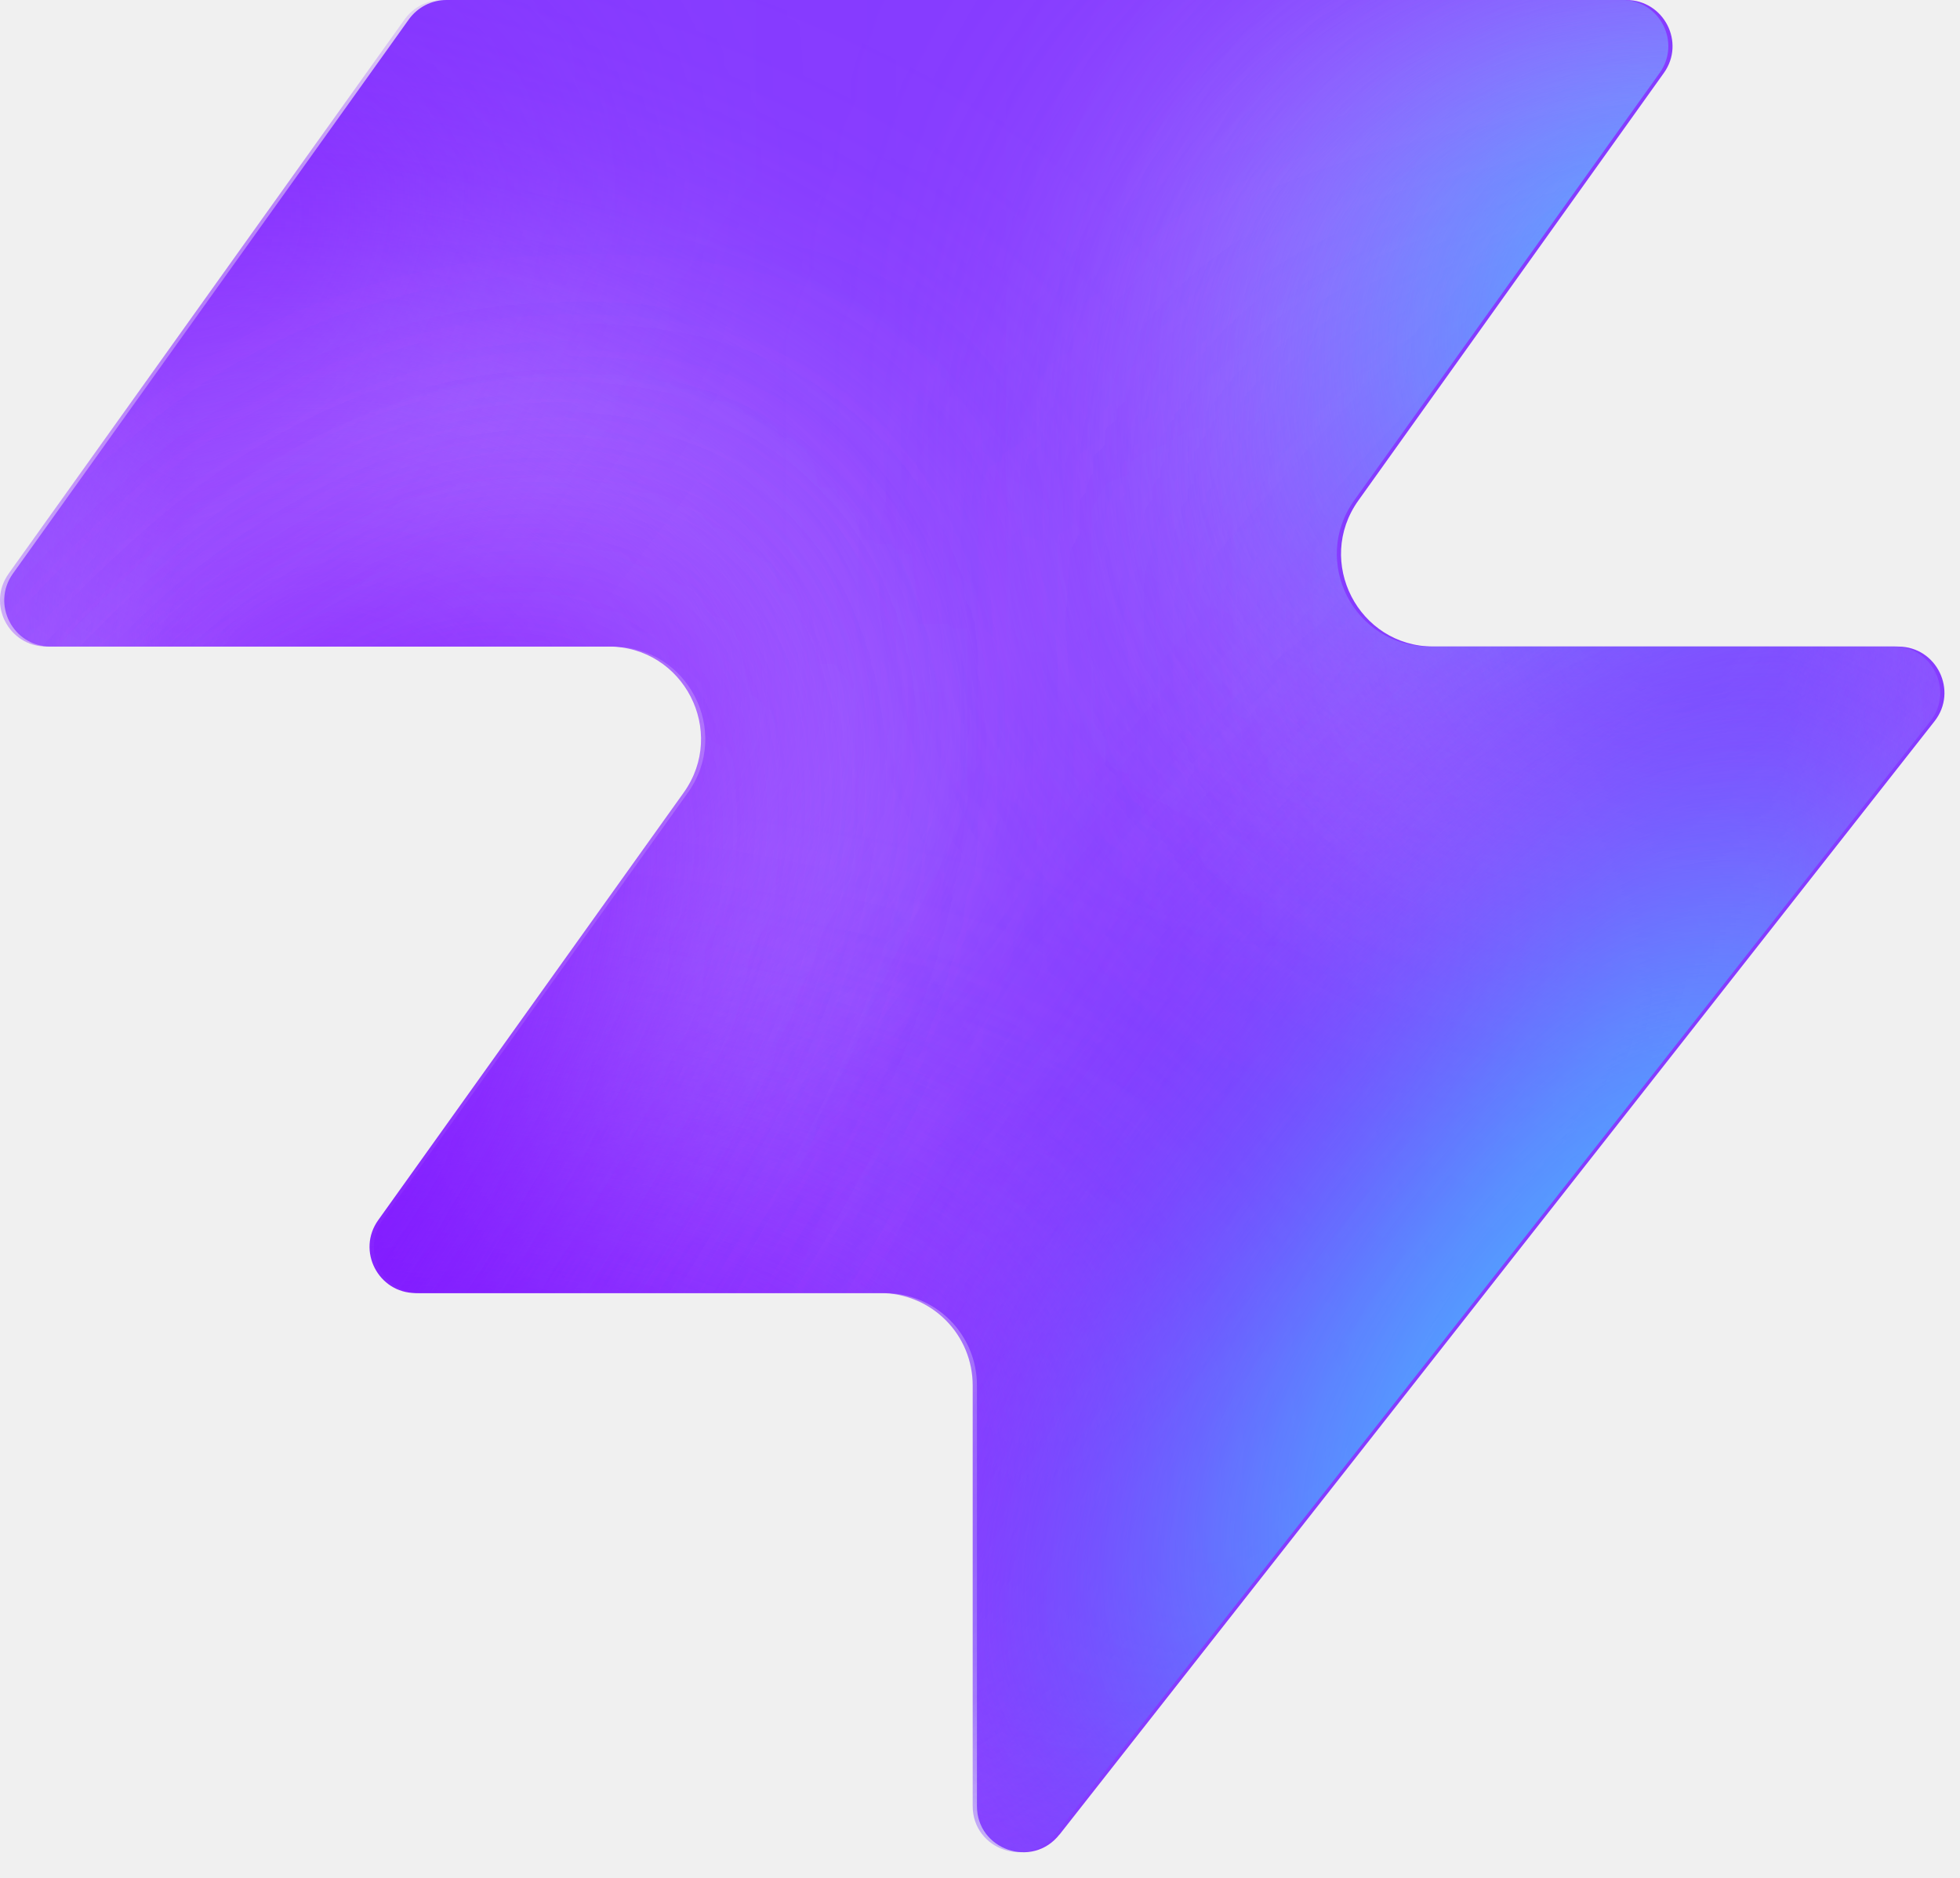
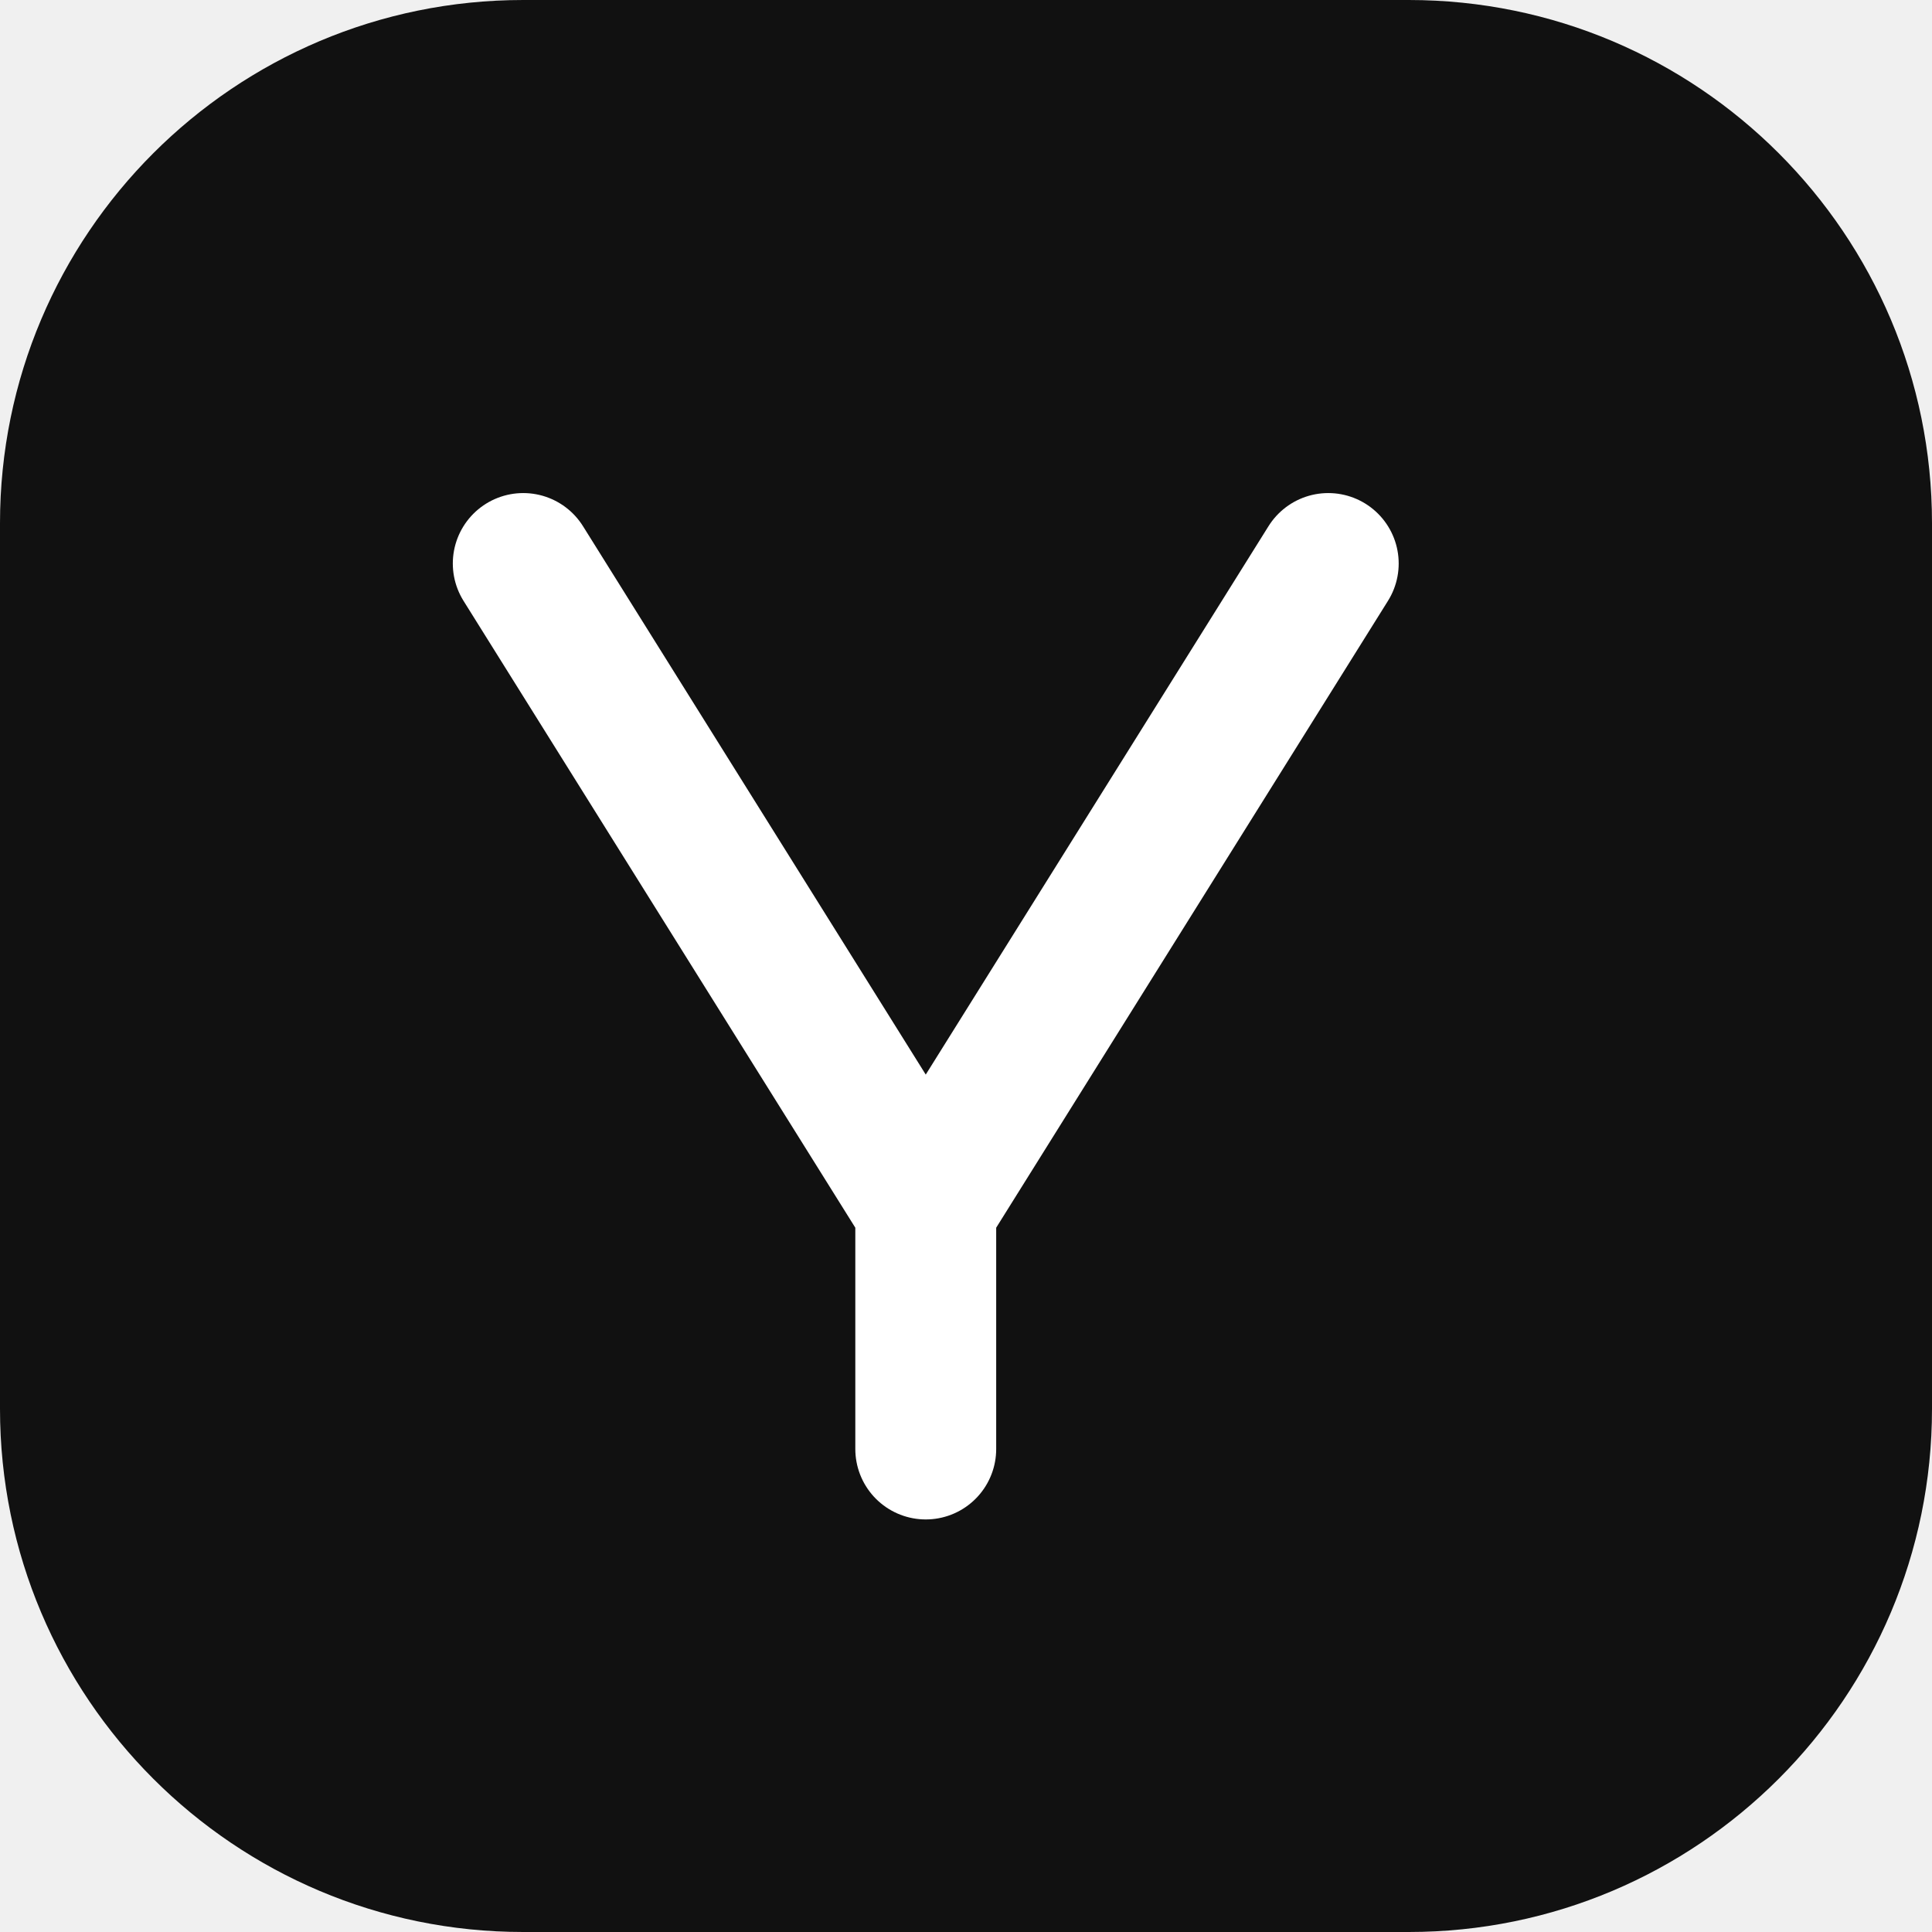
- <svg xmlns="http://www.w3.org/2000/svg" width="48" height="46" fill="none" viewBox="0 0 48 46">
-   <path fill="#863bff" d="M25.946 44.938c-.664.845-2.021.375-2.021-.698V33.937a2.26 2.26 0 0 0-2.262-2.262H10.287c-.92 0-1.456-1.04-.92-1.788l7.48-10.471c1.07-1.497 0-3.578-1.842-3.578H1.237c-.92 0-1.456-1.04-.92-1.788L10.013.474c.214-.297.556-.474.92-.474h28.894c.92 0 1.456 1.04.92 1.788l-7.48 10.471c-1.07 1.498 0 3.579 1.842 3.579h11.377c.943 0 1.473 1.088.89 1.83L25.947 44.94z" style="fill:#863bff;fill:color(display-p3 .525 .23 1);fill-opacity:1" />
-   <mask id="a" width="48" height="46" x="0" y="0" maskUnits="userSpaceOnUse" style="mask-type:alpha">
-     <path fill="#000" d="M25.842 44.938c-.664.844-2.021.375-2.021-.698V33.937a2.26 2.26 0 0 0-2.262-2.262H10.183c-.92 0-1.456-1.04-.92-1.788l7.48-10.471c1.07-1.498 0-3.579-1.842-3.579H1.133c-.92 0-1.456-1.04-.92-1.787L9.91.473c.214-.297.556-.474.92-.474h28.894c.92 0 1.456 1.04.92 1.788l-7.48 10.471c-1.07 1.498 0 3.578 1.842 3.578h11.377c.943 0 1.473 1.088.89 1.832L25.843 44.94z" style="fill:#000;fill-opacity:1" />
-   </mask>
-   <g mask="url(#a)">
-     <g filter="url(#b)">
-       <ellipse cx="5.508" cy="14.704" fill="#ede6ff" rx="5.508" ry="14.704" style="fill:#ede6ff;fill:color(display-p3 .927 .903 1);fill-opacity:1" transform="matrix(.00324 1 1 -.00324 -4.47 31.516)" />
-     </g>
-     <g filter="url(#c)">
-       <ellipse cx="10.399" cy="29.851" fill="#ede6ff" rx="10.399" ry="29.851" style="fill:#ede6ff;fill:color(display-p3 .927 .903 1);fill-opacity:1" transform="matrix(.00324 1 1 -.00324 -39.328 7.883)" />
-     </g>
-     <g filter="url(#d)">
-       <ellipse cx="5.508" cy="30.487" fill="#7e14ff" rx="5.508" ry="30.487" style="fill:#7e14ff;fill:color(display-p3 .492 .077 1);fill-opacity:1" transform="rotate(89.814 -25.913 -14.639)scale(1 -1)" />
-     </g>
-     <g filter="url(#e)">
-       <ellipse cx="5.508" cy="30.599" fill="#7e14ff" rx="5.508" ry="30.599" style="fill:#7e14ff;fill:color(display-p3 .492 .077 1);fill-opacity:1" transform="rotate(89.814 -32.644 -3.334)scale(1 -1)" />
-     </g>
-     <g filter="url(#f)">
-       <ellipse cx="5.508" cy="30.599" fill="#7e14ff" rx="5.508" ry="30.599" style="fill:#7e14ff;fill:color(display-p3 .492 .077 1);fill-opacity:1" transform="matrix(.00324 1 1 -.00324 -34.34 30.47)" />
-     </g>
-     <g filter="url(#g)">
-       <ellipse cx="14.072" cy="22.078" fill="#ede6ff" rx="14.072" ry="22.078" style="fill:#ede6ff;fill:color(display-p3 .927 .903 1);fill-opacity:1" transform="rotate(93.35 24.506 48.493)scale(-1 1)" />
-     </g>
-     <g filter="url(#h)">
-       <ellipse cx="3.47" cy="21.501" fill="#7e14ff" rx="3.47" ry="21.501" style="fill:#7e14ff;fill:color(display-p3 .492 .077 1);fill-opacity:1" transform="rotate(89.009 28.708 47.59)scale(-1 1)" />
-     </g>
-     <g filter="url(#i)">
-       <ellipse cx="3.47" cy="21.501" fill="#7e14ff" rx="3.47" ry="21.501" style="fill:#7e14ff;fill:color(display-p3 .492 .077 1);fill-opacity:1" transform="rotate(89.009 28.708 47.59)scale(-1 1)" />
-     </g>
-     <g filter="url(#j)">
-       <ellipse cx=".387" cy="8.972" fill="#7e14ff" rx="4.407" ry="29.108" style="fill:#7e14ff;fill:color(display-p3 .492 .077 1);fill-opacity:1" transform="rotate(39.51 .387 8.972)" />
-     </g>
-     <g filter="url(#k)">
-       <ellipse cx="47.523" cy="-6.092" fill="#7e14ff" rx="4.407" ry="29.108" style="fill:#7e14ff;fill:color(display-p3 .492 .077 1);fill-opacity:1" transform="rotate(37.892 47.523 -6.092)" />
-     </g>
-     <g filter="url(#l)">
-       <ellipse cx="41.412" cy="6.333" fill="#47bfff" rx="5.971" ry="9.665" style="fill:#47bfff;fill:color(display-p3 .28 .748 1);fill-opacity:1" transform="rotate(37.892 41.412 6.333)" />
-     </g>
-     <g filter="url(#m)">
-       <ellipse cx="-1.879" cy="38.332" fill="#7e14ff" rx="4.407" ry="29.108" style="fill:#7e14ff;fill:color(display-p3 .492 .077 1);fill-opacity:1" transform="rotate(37.892 -1.88 38.332)" />
-     </g>
-     <g filter="url(#n)">
-       <ellipse cx="-1.879" cy="38.332" fill="#7e14ff" rx="4.407" ry="29.108" style="fill:#7e14ff;fill:color(display-p3 .492 .077 1);fill-opacity:1" transform="rotate(37.892 -1.88 38.332)" />
-     </g>
-     <g filter="url(#o)">
-       <ellipse cx="35.651" cy="29.907" fill="#7e14ff" rx="4.407" ry="29.108" style="fill:#7e14ff;fill:color(display-p3 .492 .077 1);fill-opacity:1" transform="rotate(37.892 35.651 29.907)" />
-     </g>
-     <g filter="url(#p)">
-       <ellipse cx="38.418" cy="32.4" fill="#47bfff" rx="5.971" ry="15.297" style="fill:#47bfff;fill:color(display-p3 .28 .748 1);fill-opacity:1" transform="rotate(37.892 38.418 32.4)" />
-     </g>
-   </g>
-   <defs>
-     <filter id="b" width="60.045" height="41.654" x="-19.77" y="16.149" color-interpolation-filters="sRGB" filterUnits="userSpaceOnUse">
-       <feFlood flood-opacity="0" result="BackgroundImageFix" />
-       <feBlend in="SourceGraphic" in2="BackgroundImageFix" result="shape" />
-       <feGaussianBlur result="effect1_foregroundBlur_2002_17158" stdDeviation="7.659" />
-     </filter>
-     <filter id="c" width="90.34" height="51.437" x="-54.613" y="-7.533" color-interpolation-filters="sRGB" filterUnits="userSpaceOnUse">
-       <feFlood flood-opacity="0" result="BackgroundImageFix" />
-       <feBlend in="SourceGraphic" in2="BackgroundImageFix" result="shape" />
-       <feGaussianBlur result="effect1_foregroundBlur_2002_17158" stdDeviation="7.659" />
-     </filter>
-     <filter id="d" width="79.355" height="29.4" x="-49.64" y="2.03" color-interpolation-filters="sRGB" filterUnits="userSpaceOnUse">
-       <feFlood flood-opacity="0" result="BackgroundImageFix" />
-       <feBlend in="SourceGraphic" in2="BackgroundImageFix" result="shape" />
-       <feGaussianBlur result="effect1_foregroundBlur_2002_17158" stdDeviation="4.596" />
-     </filter>
-     <filter id="e" width="79.579" height="29.4" x="-45.045" y="20.029" color-interpolation-filters="sRGB" filterUnits="userSpaceOnUse">
-       <feFlood flood-opacity="0" result="BackgroundImageFix" />
-       <feBlend in="SourceGraphic" in2="BackgroundImageFix" result="shape" />
-       <feGaussianBlur result="effect1_foregroundBlur_2002_17158" stdDeviation="4.596" />
-     </filter>
-     <filter id="f" width="79.579" height="29.4" x="-43.513" y="21.178" color-interpolation-filters="sRGB" filterUnits="userSpaceOnUse">
-       <feFlood flood-opacity="0" result="BackgroundImageFix" />
-       <feBlend in="SourceGraphic" in2="BackgroundImageFix" result="shape" />
-       <feGaussianBlur result="effect1_foregroundBlur_2002_17158" stdDeviation="4.596" />
-     </filter>
-     <filter id="g" width="74.749" height="58.852" x="15.756" y="-17.901" color-interpolation-filters="sRGB" filterUnits="userSpaceOnUse">
-       <feFlood flood-opacity="0" result="BackgroundImageFix" />
-       <feBlend in="SourceGraphic" in2="BackgroundImageFix" result="shape" />
-       <feGaussianBlur result="effect1_foregroundBlur_2002_17158" stdDeviation="7.659" />
-     </filter>
-     <filter id="h" width="61.377" height="25.362" x="23.548" y="2.284" color-interpolation-filters="sRGB" filterUnits="userSpaceOnUse">
-       <feFlood flood-opacity="0" result="BackgroundImageFix" />
-       <feBlend in="SourceGraphic" in2="BackgroundImageFix" result="shape" />
-       <feGaussianBlur result="effect1_foregroundBlur_2002_17158" stdDeviation="4.596" />
-     </filter>
-     <filter id="i" width="61.377" height="25.362" x="23.548" y="2.284" color-interpolation-filters="sRGB" filterUnits="userSpaceOnUse">
-       <feFlood flood-opacity="0" result="BackgroundImageFix" />
-       <feBlend in="SourceGraphic" in2="BackgroundImageFix" result="shape" />
-       <feGaussianBlur result="effect1_foregroundBlur_2002_17158" stdDeviation="4.596" />
-     </filter>
-     <filter id="j" width="56.045" height="63.649" x="-27.636" y="-22.853" color-interpolation-filters="sRGB" filterUnits="userSpaceOnUse">
-       <feFlood flood-opacity="0" result="BackgroundImageFix" />
-       <feBlend in="SourceGraphic" in2="BackgroundImageFix" result="shape" />
-       <feGaussianBlur result="effect1_foregroundBlur_2002_17158" stdDeviation="4.596" />
-     </filter>
-     <filter id="k" width="54.814" height="64.646" x="20.116" y="-38.415" color-interpolation-filters="sRGB" filterUnits="userSpaceOnUse">
-       <feFlood flood-opacity="0" result="BackgroundImageFix" />
-       <feBlend in="SourceGraphic" in2="BackgroundImageFix" result="shape" />
-       <feGaussianBlur result="effect1_foregroundBlur_2002_17158" stdDeviation="4.596" />
-     </filter>
-     <filter id="l" width="33.541" height="35.313" x="24.641" y="-11.323" color-interpolation-filters="sRGB" filterUnits="userSpaceOnUse">
-       <feFlood flood-opacity="0" result="BackgroundImageFix" />
-       <feBlend in="SourceGraphic" in2="BackgroundImageFix" result="shape" />
-       <feGaussianBlur result="effect1_foregroundBlur_2002_17158" stdDeviation="4.596" />
-     </filter>
-     <filter id="m" width="54.814" height="64.646" x="-29.286" y="6.009" color-interpolation-filters="sRGB" filterUnits="userSpaceOnUse">
-       <feFlood flood-opacity="0" result="BackgroundImageFix" />
-       <feBlend in="SourceGraphic" in2="BackgroundImageFix" result="shape" />
-       <feGaussianBlur result="effect1_foregroundBlur_2002_17158" stdDeviation="4.596" />
-     </filter>
-     <filter id="n" width="54.814" height="64.646" x="-29.286" y="6.009" color-interpolation-filters="sRGB" filterUnits="userSpaceOnUse">
-       <feFlood flood-opacity="0" result="BackgroundImageFix" />
-       <feBlend in="SourceGraphic" in2="BackgroundImageFix" result="shape" />
-       <feGaussianBlur result="effect1_foregroundBlur_2002_17158" stdDeviation="4.596" />
-     </filter>
-     <filter id="o" width="54.814" height="64.646" x="8.244" y="-2.416" color-interpolation-filters="sRGB" filterUnits="userSpaceOnUse">
-       <feFlood flood-opacity="0" result="BackgroundImageFix" />
-       <feBlend in="SourceGraphic" in2="BackgroundImageFix" result="shape" />
-       <feGaussianBlur result="effect1_foregroundBlur_2002_17158" stdDeviation="4.596" />
-     </filter>
-     <filter id="p" width="39.409" height="43.623" x="18.713" y="10.588" color-interpolation-filters="sRGB" filterUnits="userSpaceOnUse">
-       <feFlood flood-opacity="0" result="BackgroundImageFix" />
-       <feBlend in="SourceGraphic" in2="BackgroundImageFix" result="shape" />
-       <feGaussianBlur result="effect1_foregroundBlur_2002_17158" stdDeviation="4.596" />
-     </filter>
-   </defs>
+ <svg xmlns="http://www.w3.org/2000/svg" viewBox="0 0 48 48">
+   <rect width="48" height="48" rx="13" fill="#111111" />
+   <path d="M13 14L23 30L33 14M23 30V36" fill="none" stroke="#ffffff" stroke-width="3.5" stroke-linecap="round" stroke-linejoin="round" />
</svg>
